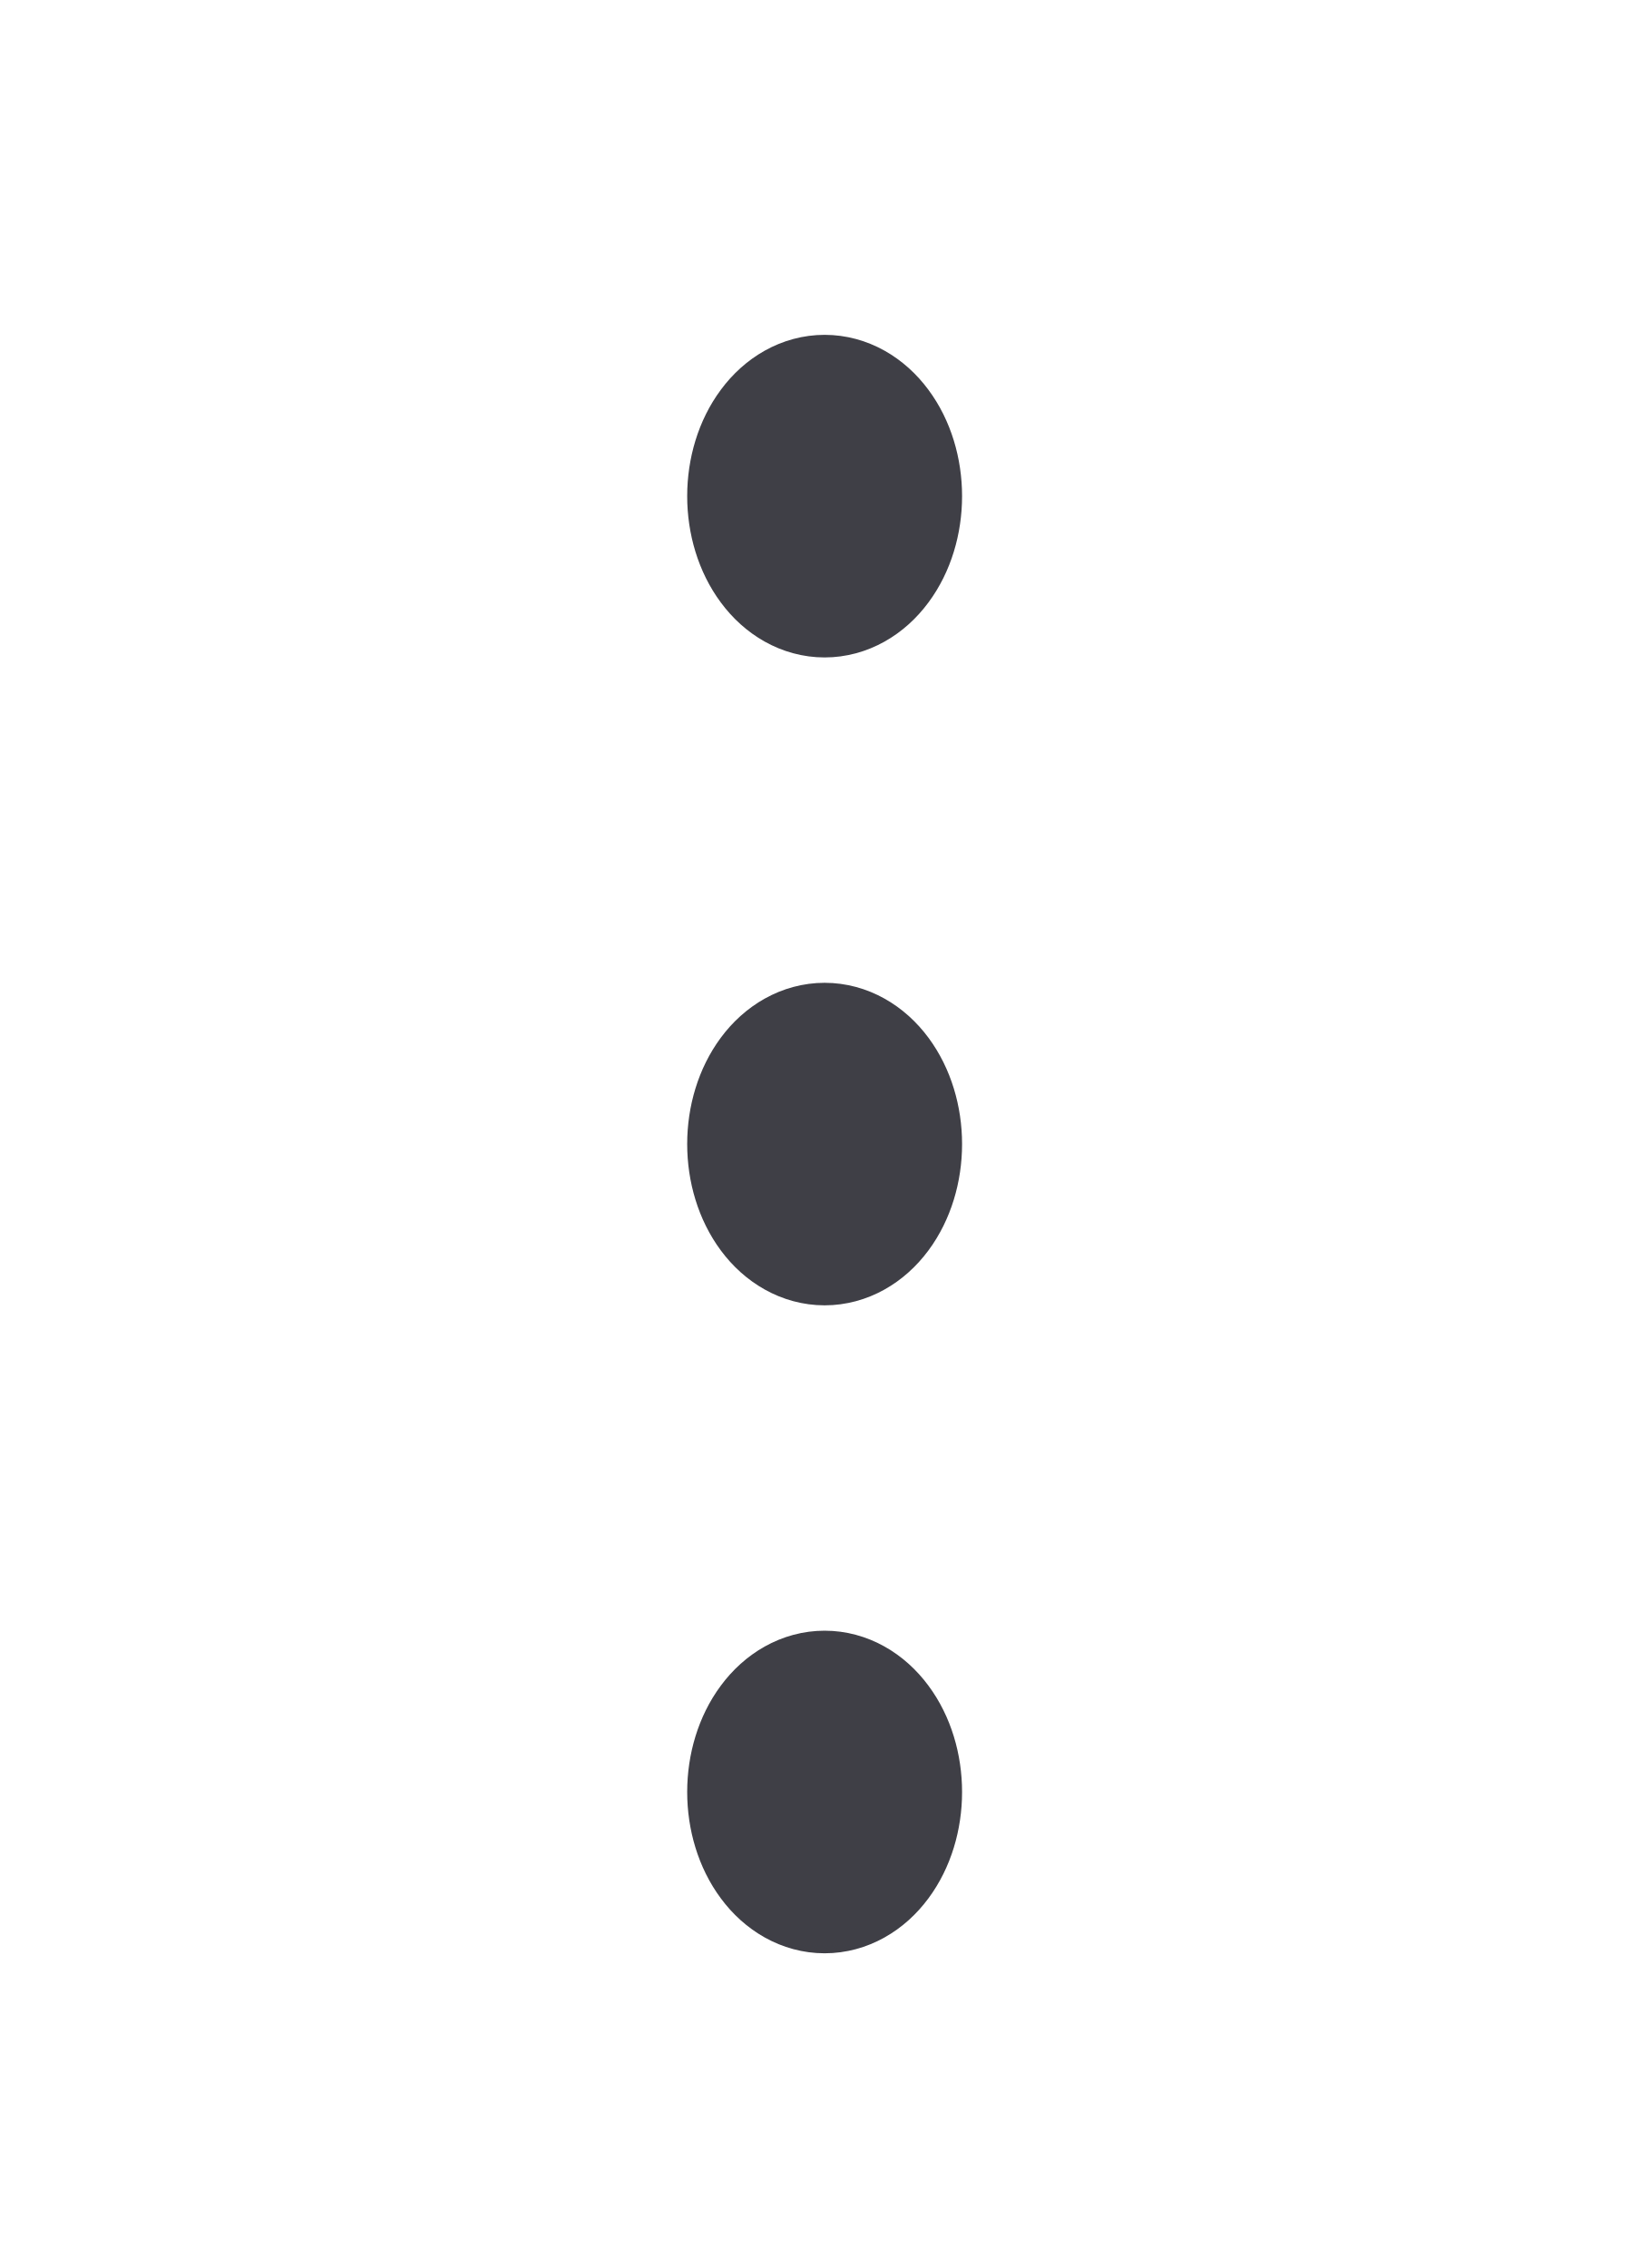
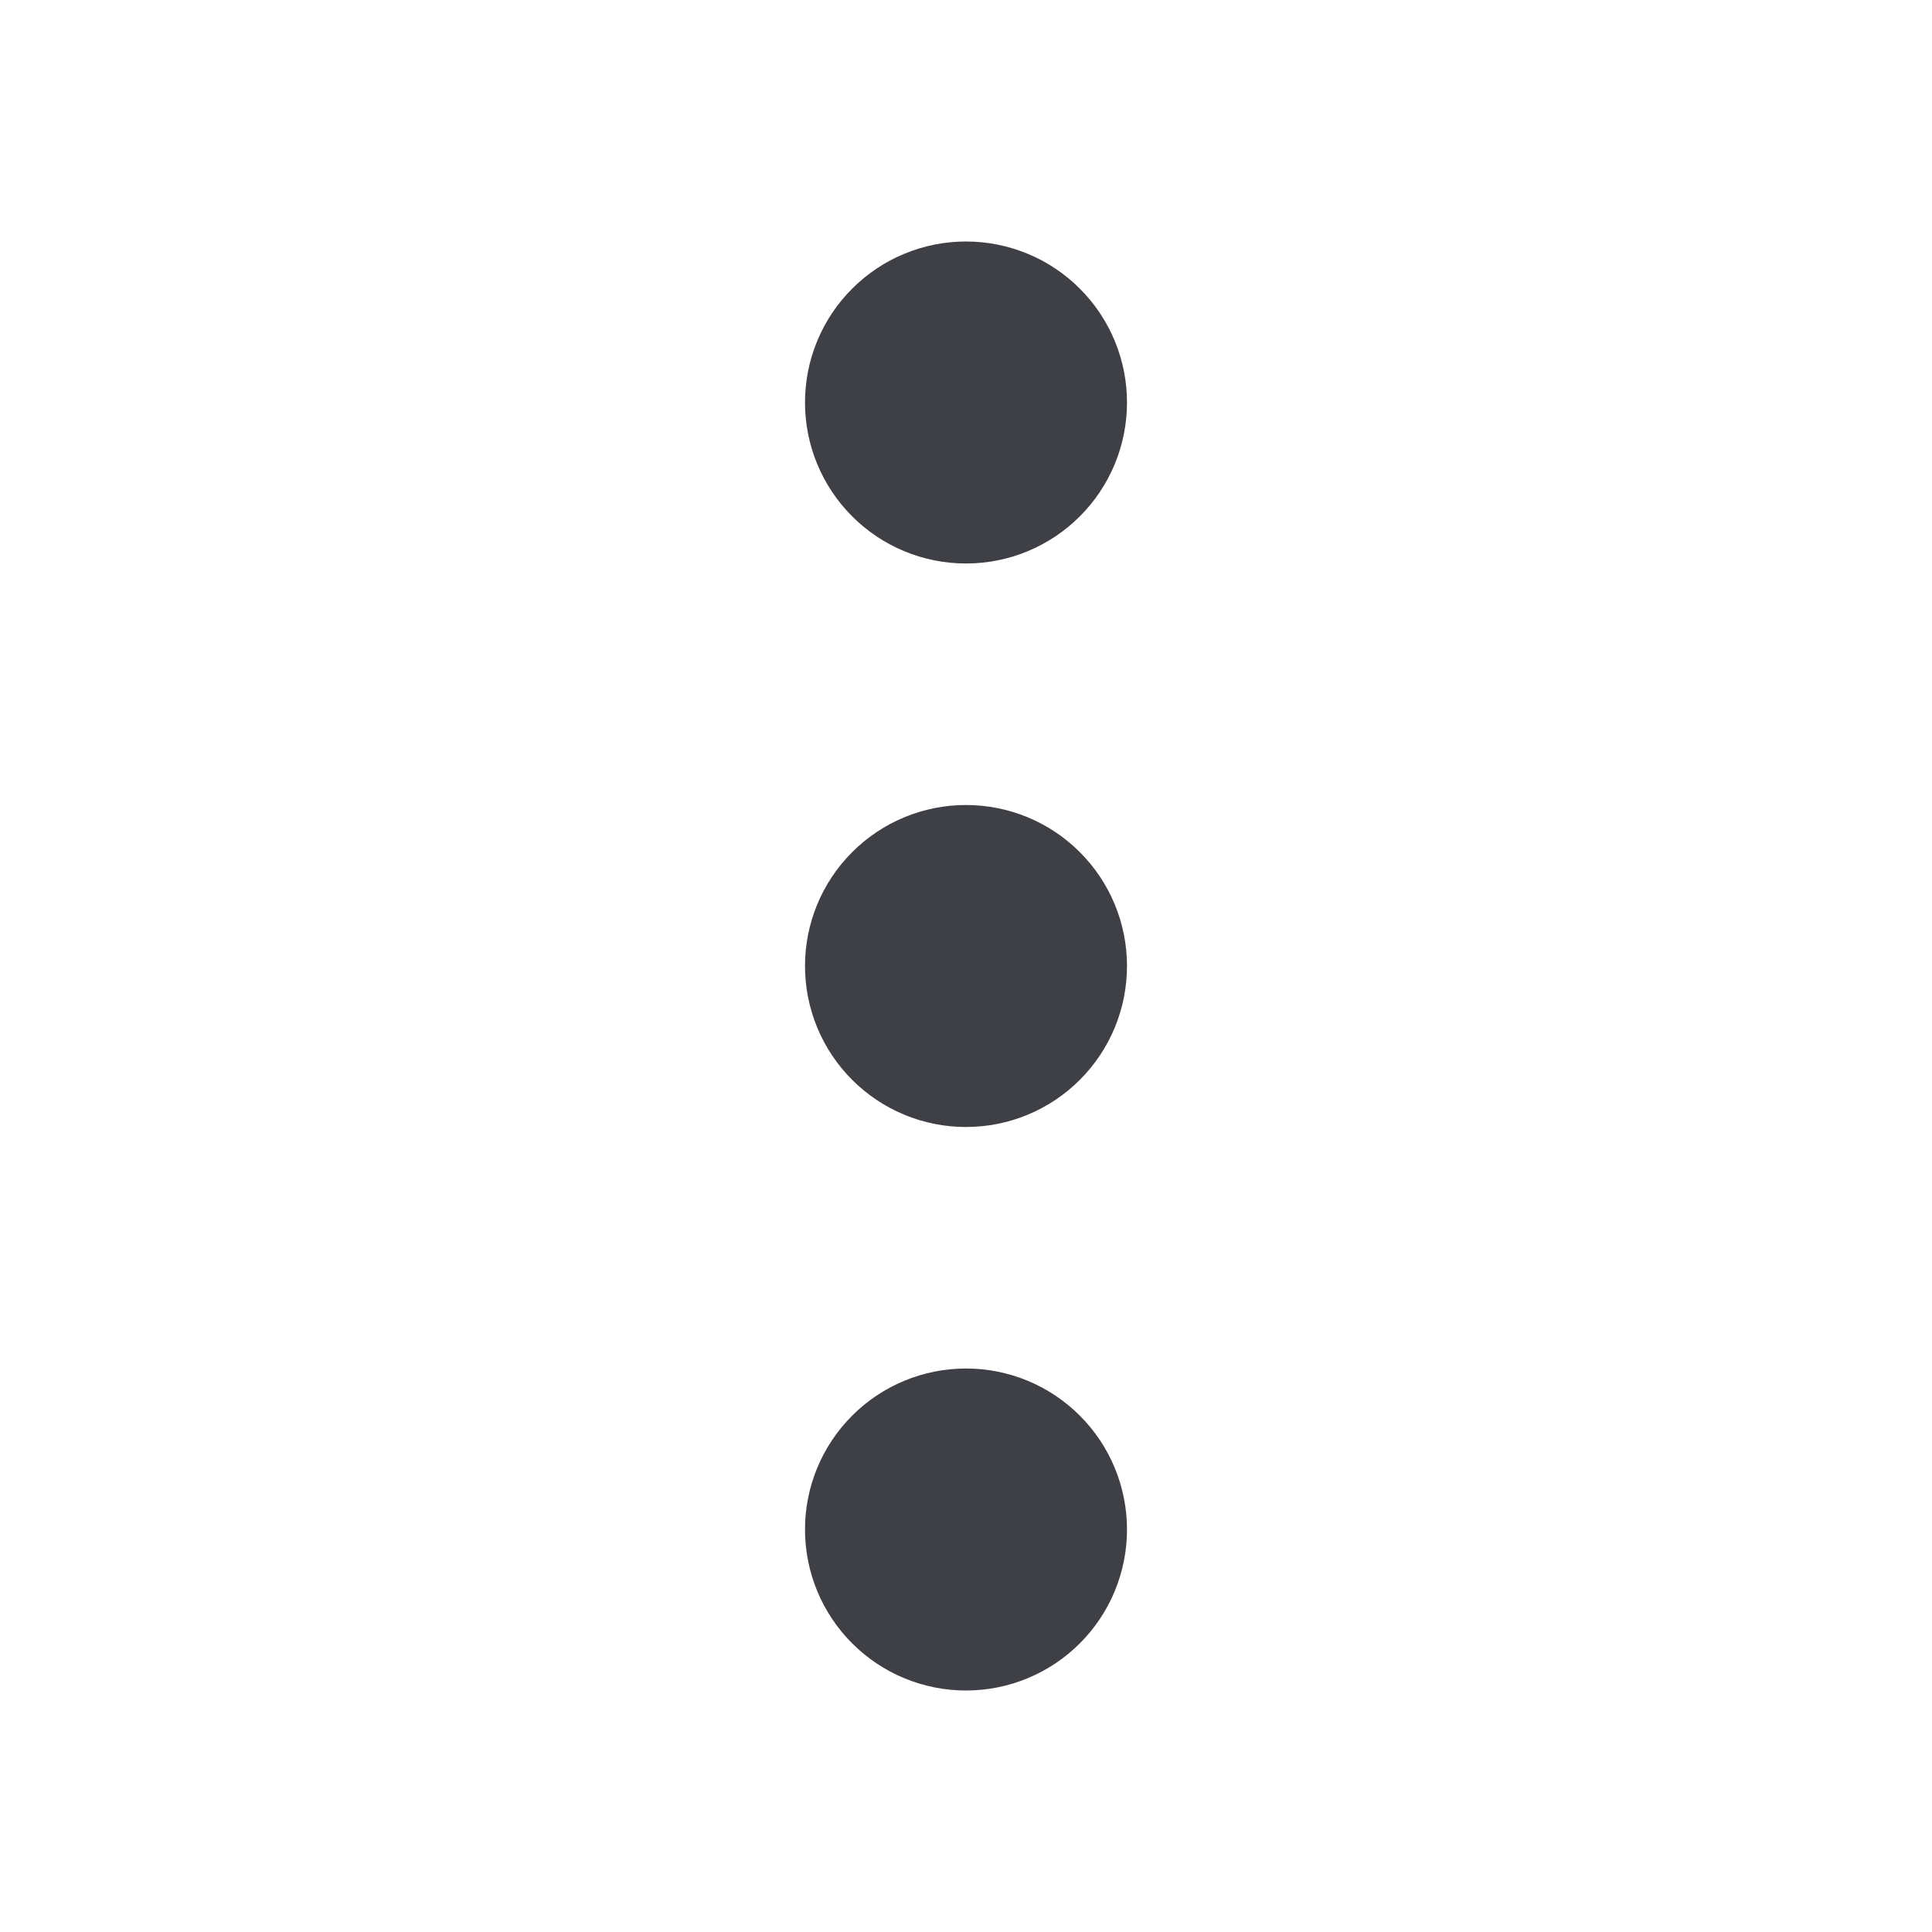
- <svg xmlns="http://www.w3.org/2000/svg" width="24" height="33" viewBox="0 0 24 33" fill="none">
-   <path d="M12 7.219V7.232M12 16.646V16.66M12 26.074V26.088M12 8.566C11.735 8.566 11.48 8.424 11.293 8.171C11.105 7.919 11 7.576 11 7.219C11 6.862 11.105 6.519 11.293 6.267C11.48 6.014 11.735 5.872 12 5.872C12.265 5.872 12.52 6.014 12.707 6.267C12.895 6.519 13 6.862 13 7.219C13 7.576 12.895 7.919 12.707 8.171C12.52 8.424 12.265 8.566 12 8.566ZM12 17.993C11.735 17.993 11.48 17.851 11.293 17.599C11.105 17.346 11 17.004 11 16.646C11 16.289 11.105 15.947 11.293 15.694C11.48 15.442 11.735 15.3 12 15.3C12.265 15.3 12.52 15.442 12.707 15.694C12.895 15.947 13 16.289 13 16.646C13 17.004 12.895 17.346 12.707 17.599C12.52 17.851 12.265 17.993 12 17.993ZM12 27.421C11.735 27.421 11.48 27.279 11.293 27.026C11.105 26.774 11 26.431 11 26.074C11 25.717 11.105 25.374 11.293 25.122C11.48 24.869 11.735 24.727 12 24.727C12.265 24.727 12.52 24.869 12.707 25.122C12.895 25.374 13 25.717 13 26.074C13 26.431 12.895 26.774 12.707 27.026C12.52 27.279 12.265 27.421 12 27.421Z" stroke="#3F3F46" stroke-width="2" stroke-linecap="round" stroke-linejoin="round" />
+ <svg xmlns="http://www.w3.org/2000/svg" width="24" height="24" viewBox="0 0 24 24" fill="none">
+   <path d="M12 5V5.01M12 12V12.01M12 19V19.01M12 6C11.735 6 11.48 5.895 11.293 5.707C11.105 5.52 11 5.265 11 5C11 4.735 11.105 4.48 11.293 4.293C11.48 4.105 11.735 4 12 4C12.265 4 12.52 4.105 12.707 4.293C12.895 4.48 13 4.735 13 5C13 5.265 12.895 5.52 12.707 5.707C12.52 5.895 12.265 6 12 6ZM12 13C11.735 13 11.48 12.895 11.293 12.707C11.105 12.52 11 12.265 11 12C11 11.735 11.105 11.48 11.293 11.293C11.48 11.105 11.735 11 12 11C12.265 11 12.52 11.105 12.707 11.293C12.895 11.48 13 11.735 13 12C13 12.265 12.895 12.52 12.707 12.707C12.52 12.895 12.265 13 12 13ZM12 20C11.735 20 11.48 19.895 11.293 19.707C11.105 19.52 11 19.265 11 19C11 18.735 11.105 18.48 11.293 18.293C11.48 18.105 11.735 18 12 18C12.265 18 12.52 18.105 12.707 18.293C12.895 18.48 13 18.735 13 19C13 19.265 12.895 19.52 12.707 19.707C12.52 19.895 12.265 20 12 20Z" stroke="#3F3F46" stroke-width="2" stroke-linecap="round" stroke-linejoin="round" />
</svg>
